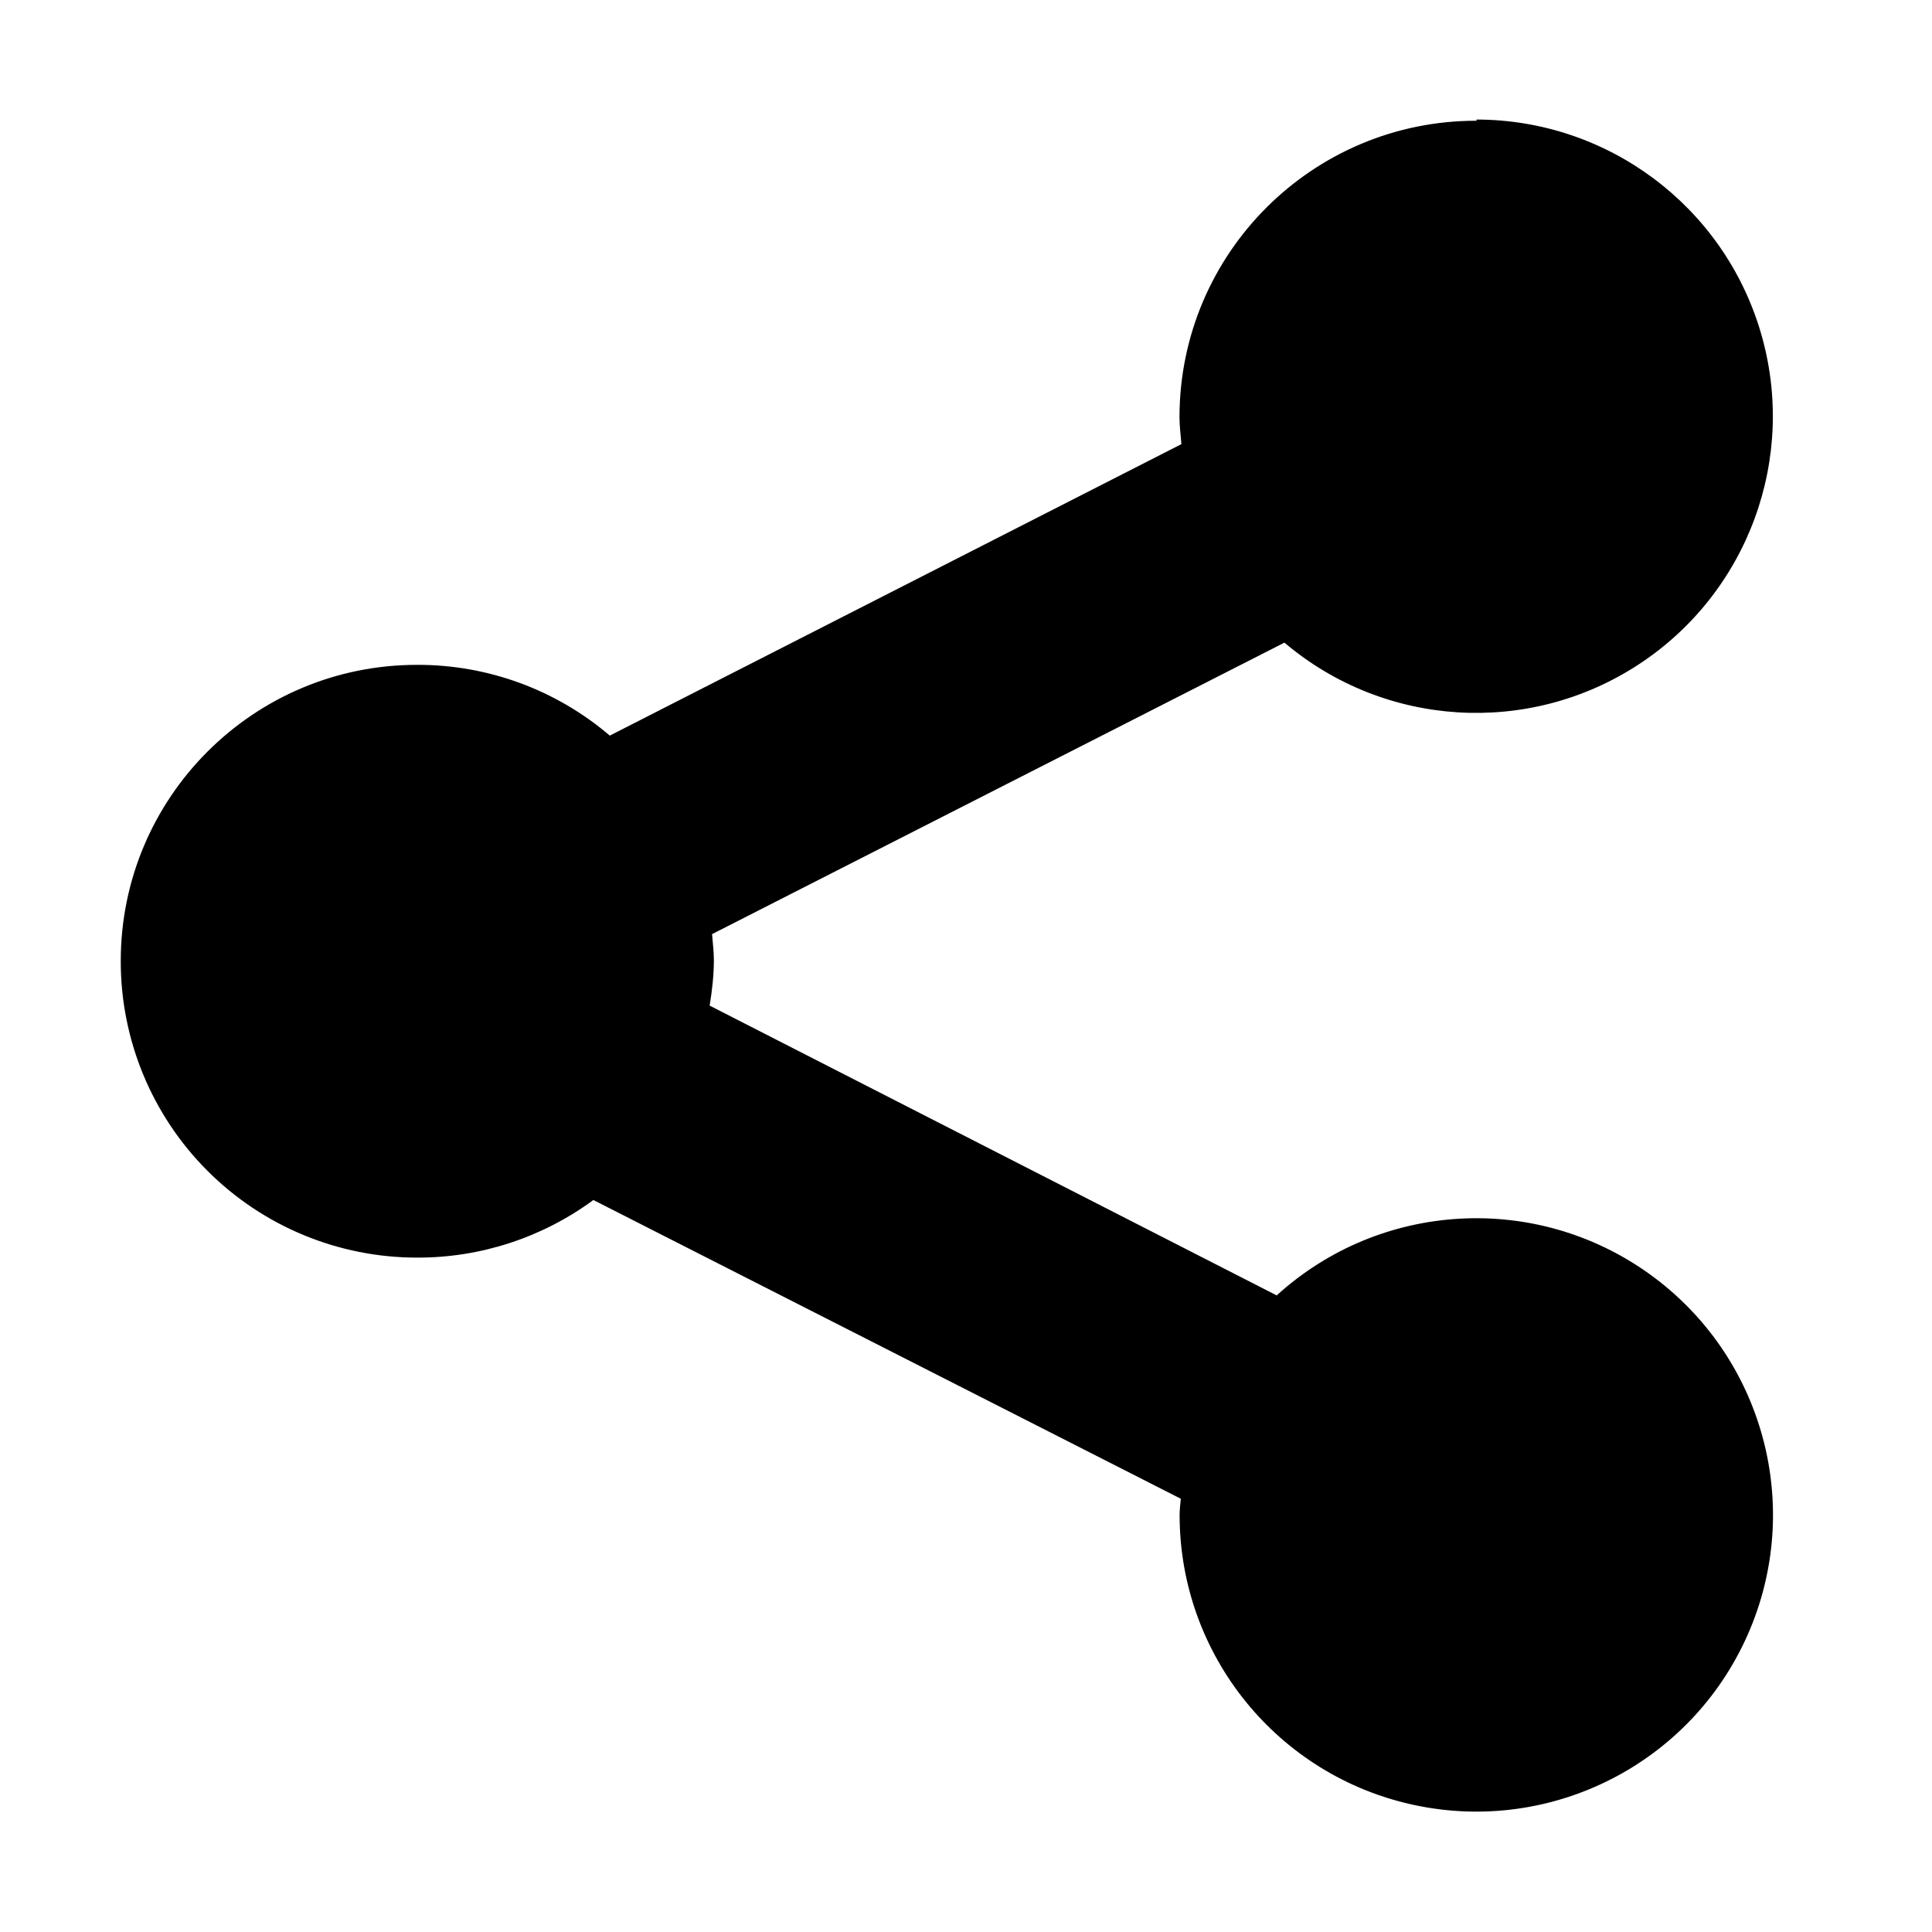
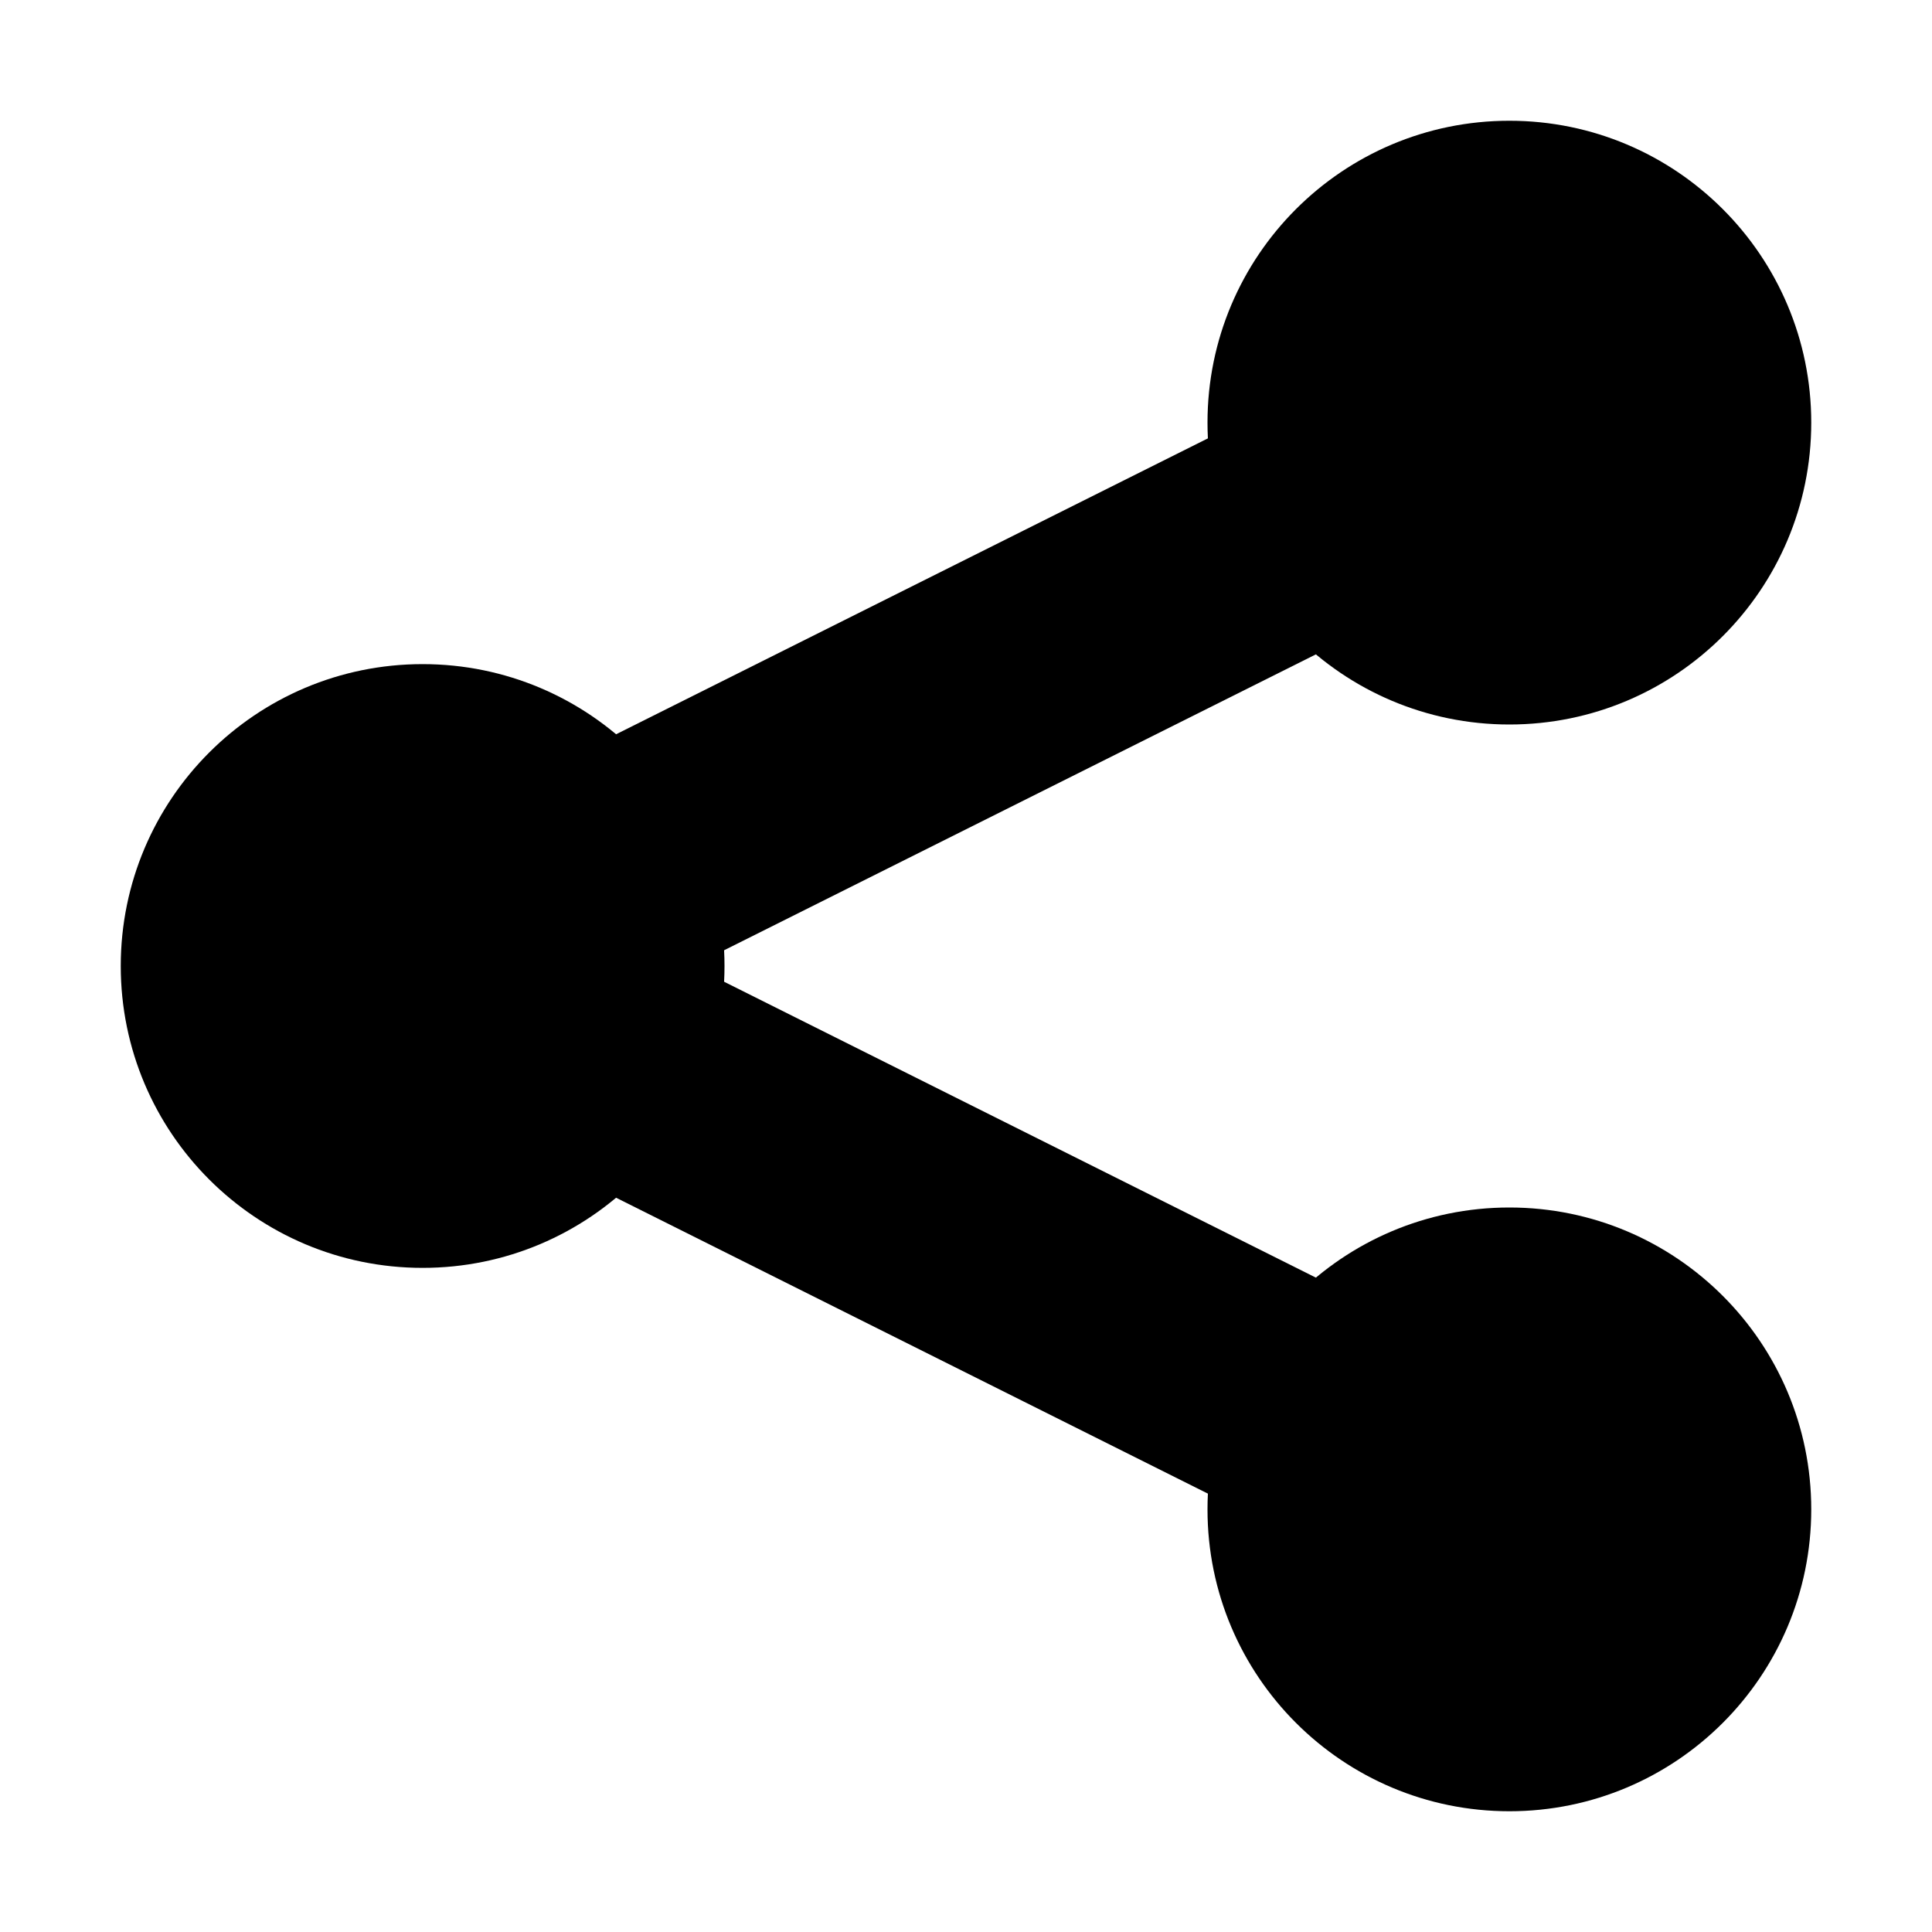
- <svg xmlns="http://www.w3.org/2000/svg" height="16" width="16" viewBox="0 0 16 16">
-   <path d="M12.228 1a2.457 2.457 0 0 0-2.46 2.454c0 .075.01.15.016.224L5.05 6.092a2.445 2.445 0 0 0-1.596-.586A2.453 2.453 0 0 0 1 7.96a2.453 2.453 0 0 0 2.454 2.455 2.45 2.45 0 0 0 1.46-.477l4.865 2.474c-.004.044-.01.09-.01.134a2.457 2.457 0 1 0 .804-1.818l-4.696-2.4c.02-.123.035-.25.035-.378 0-.072-.01-.144-.015-.214l4.74-2.414A2.457 2.457 0 1 0 12.228.99z" />
+ <svg xmlns="http://www.w3.org/2000/svg" height="16" width="16" version="1.1" viewBox="0 0 16 16">
+   <circle cx="3.5" cy="8" r="2.5" />
+   <circle cy="12.5" cx="12.5" r="2.5" />
+   <circle cx="12.5" cy="3.5" r="2.5" />
+   <path d="m3.5 8 9 4.5m-9-4.5 9-4.5" stroke="#000" stroke-width="2" fill="none" />
</svg>
